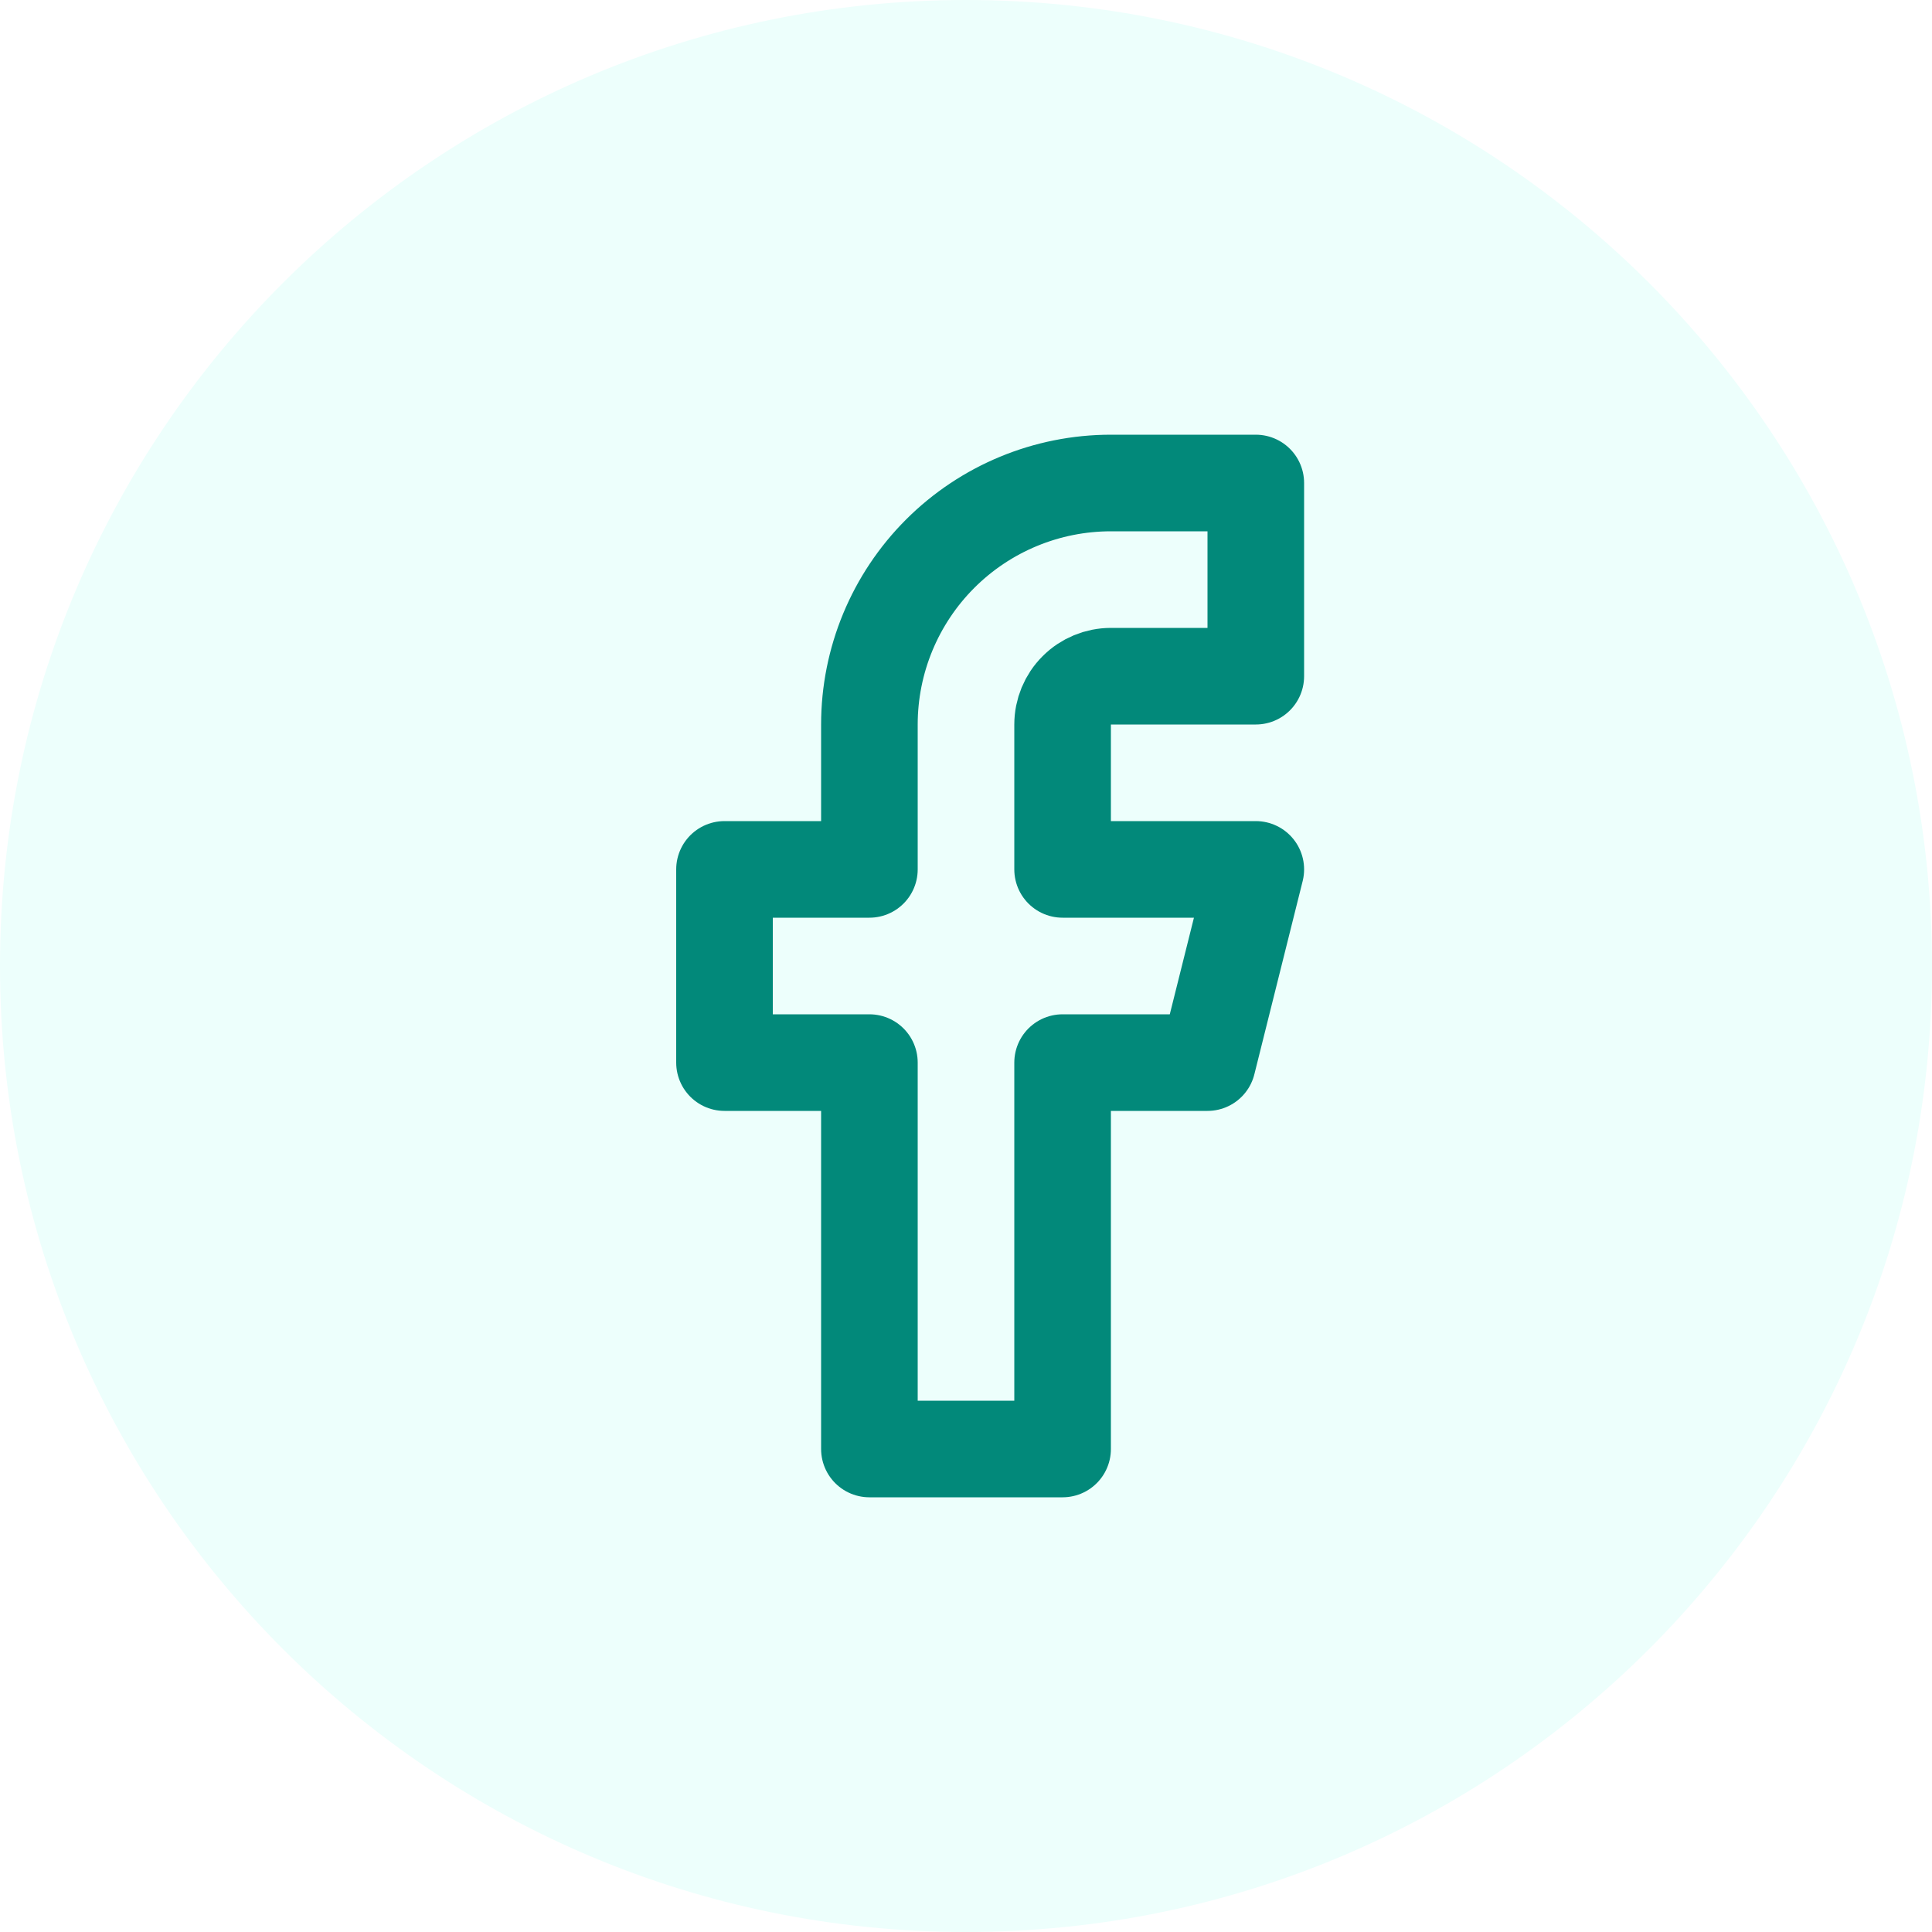
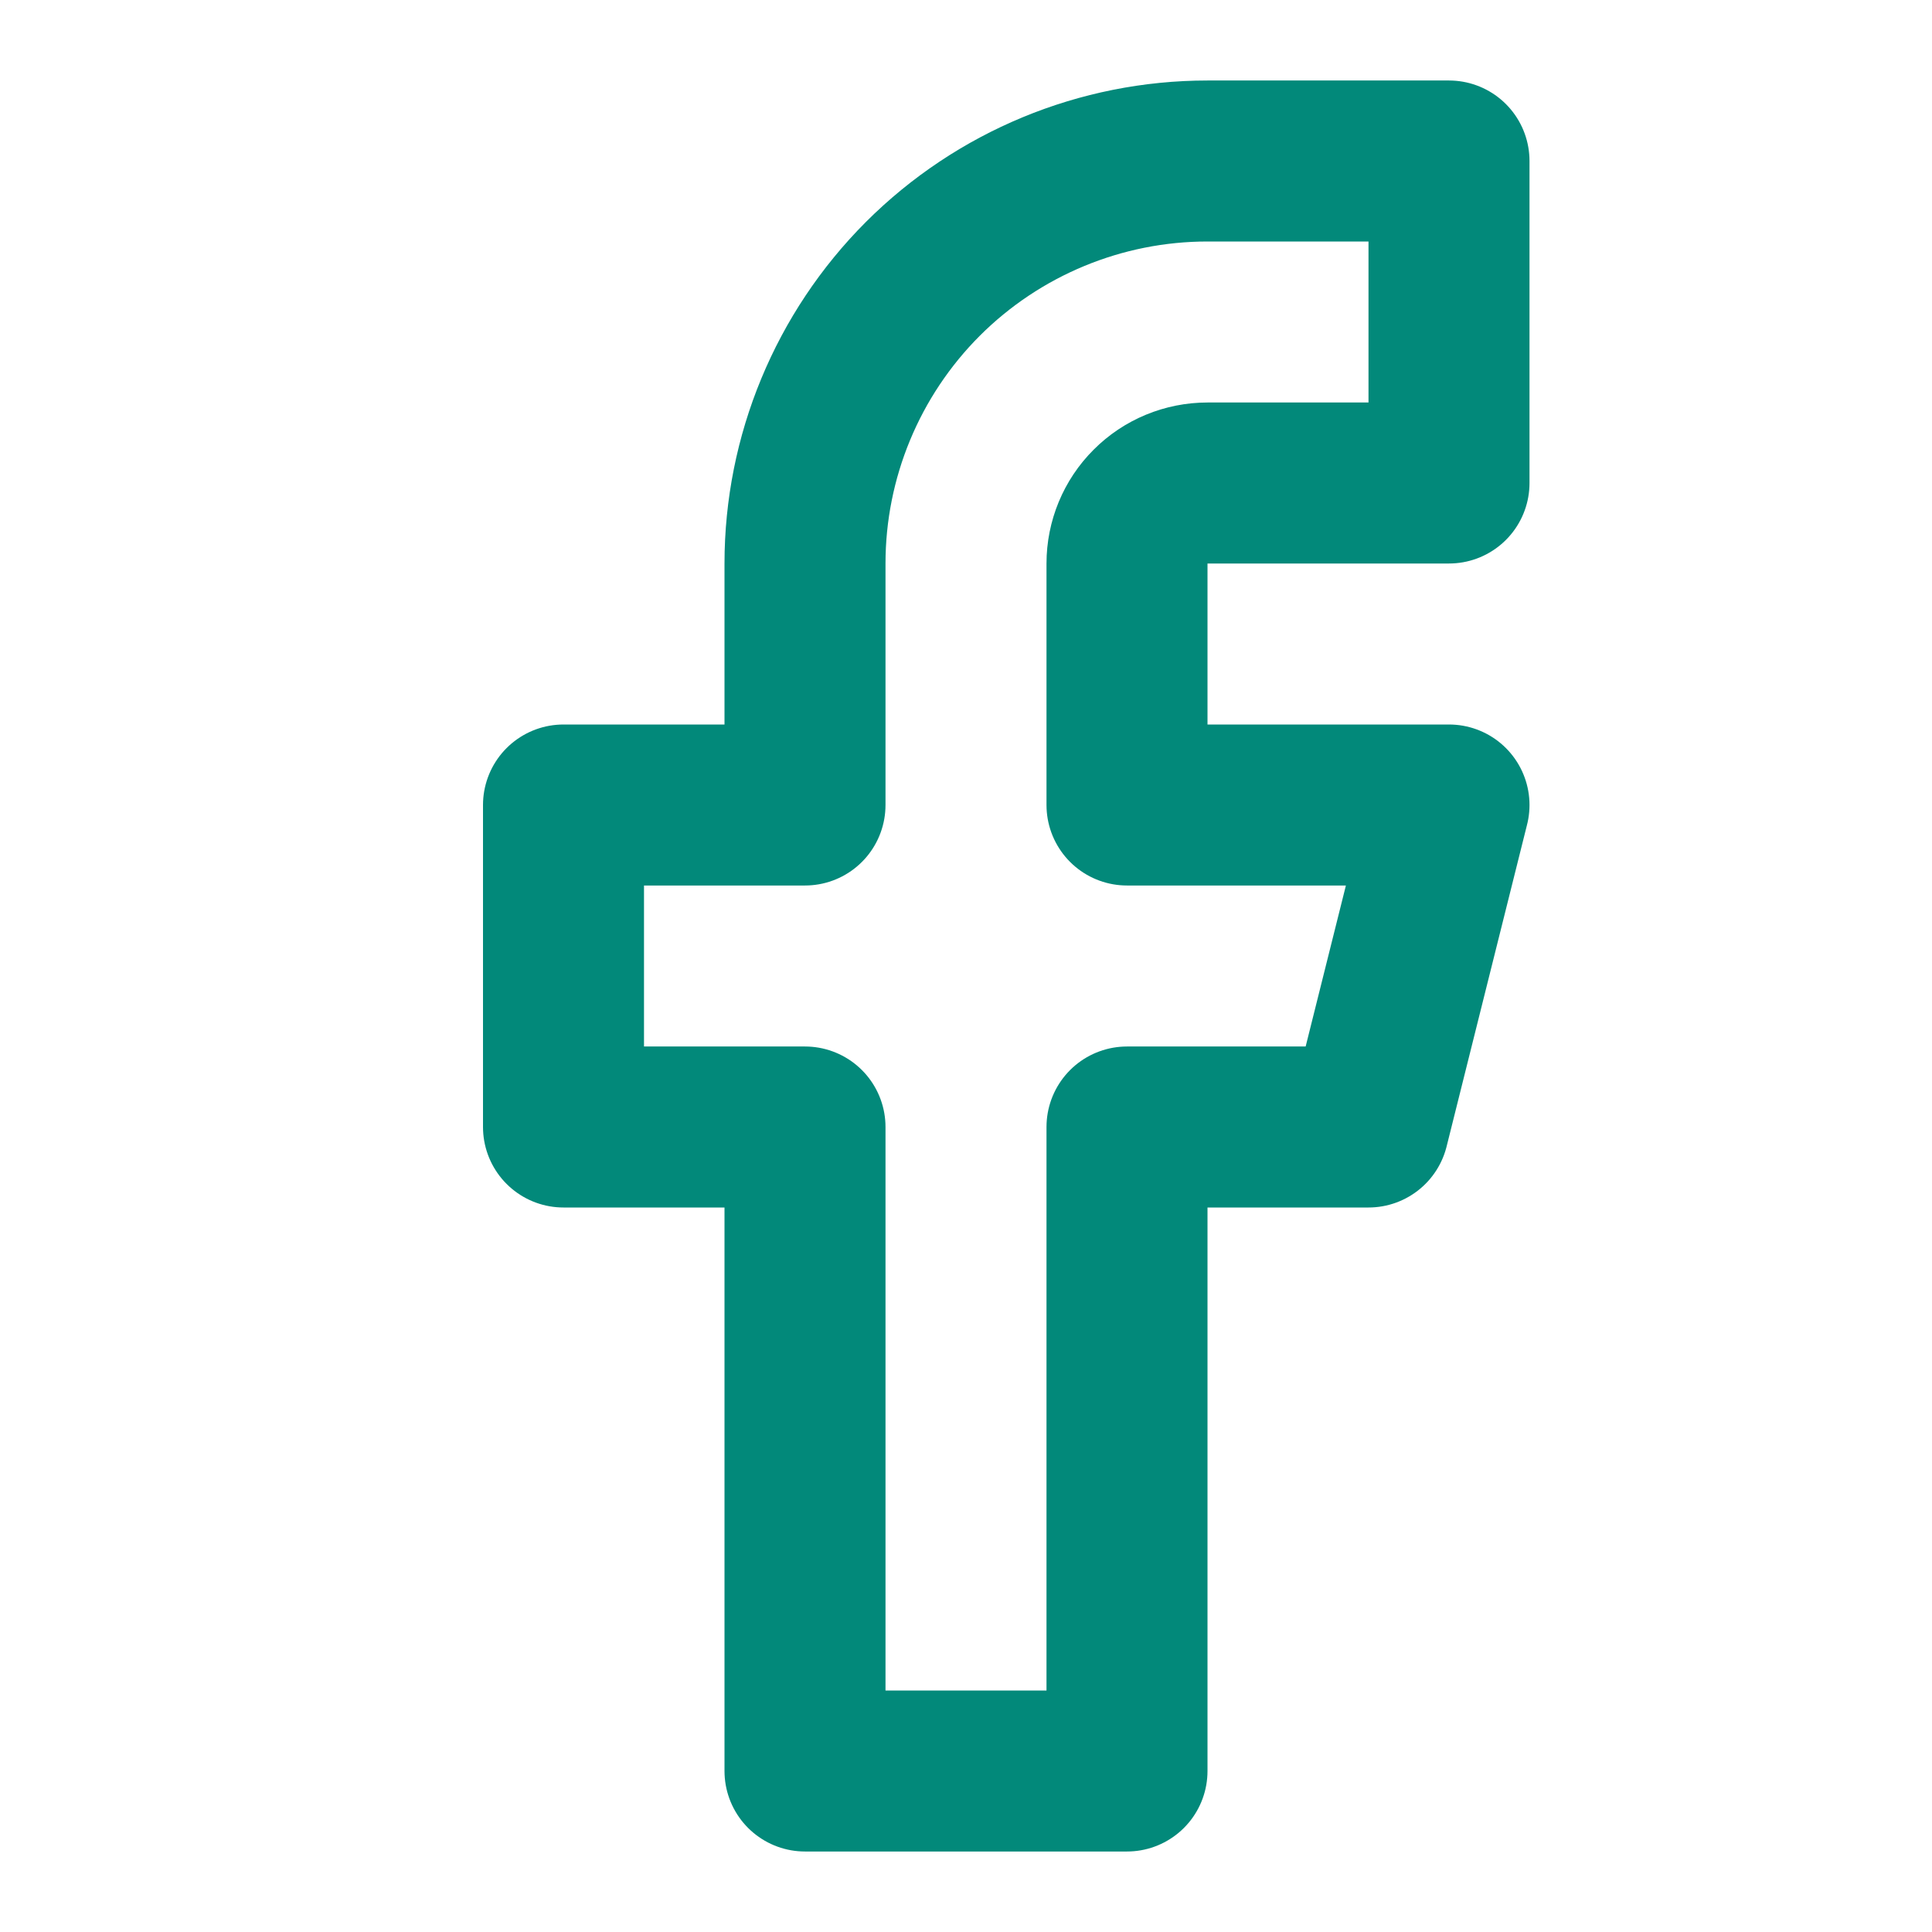
- <svg xmlns="http://www.w3.org/2000/svg" width="40" height="40" viewBox="0 0 40 40" fill="none">
-   <circle cx="20" cy="20" r="20" fill="#EDFFFC" />
-   <path d="M26 10H23C21.674 10 20.402 10.527 19.465 11.464C18.527 12.402 18 13.674 18 15V18H15V22H18V30H22V22H25L26 18H22V15C22 14.735 22.105 14.48 22.293 14.293C22.48 14.105 22.735 14 23 14H26V10Z" stroke="#02897A" stroke-width="2" stroke-linecap="round" stroke-linejoin="round" />
+ <svg xmlns="http://www.w3.org/2000/svg" width="24" height="24" viewBox="0 0 24 24" fill="none">
+   <path d="M18 2H15C13.674 2 12.402 2.527 11.464 3.464C10.527 4.402 10 5.674 10 7V10H7V14H10V22H14V14H17L18 10H14V7C14 6.735 14.105 6.48 14.293 6.293C14.48 6.105 14.735 6 15 6H18V2Z" stroke="#02897A" stroke-width="2" stroke-linecap="round" stroke-linejoin="round" />
</svg>
